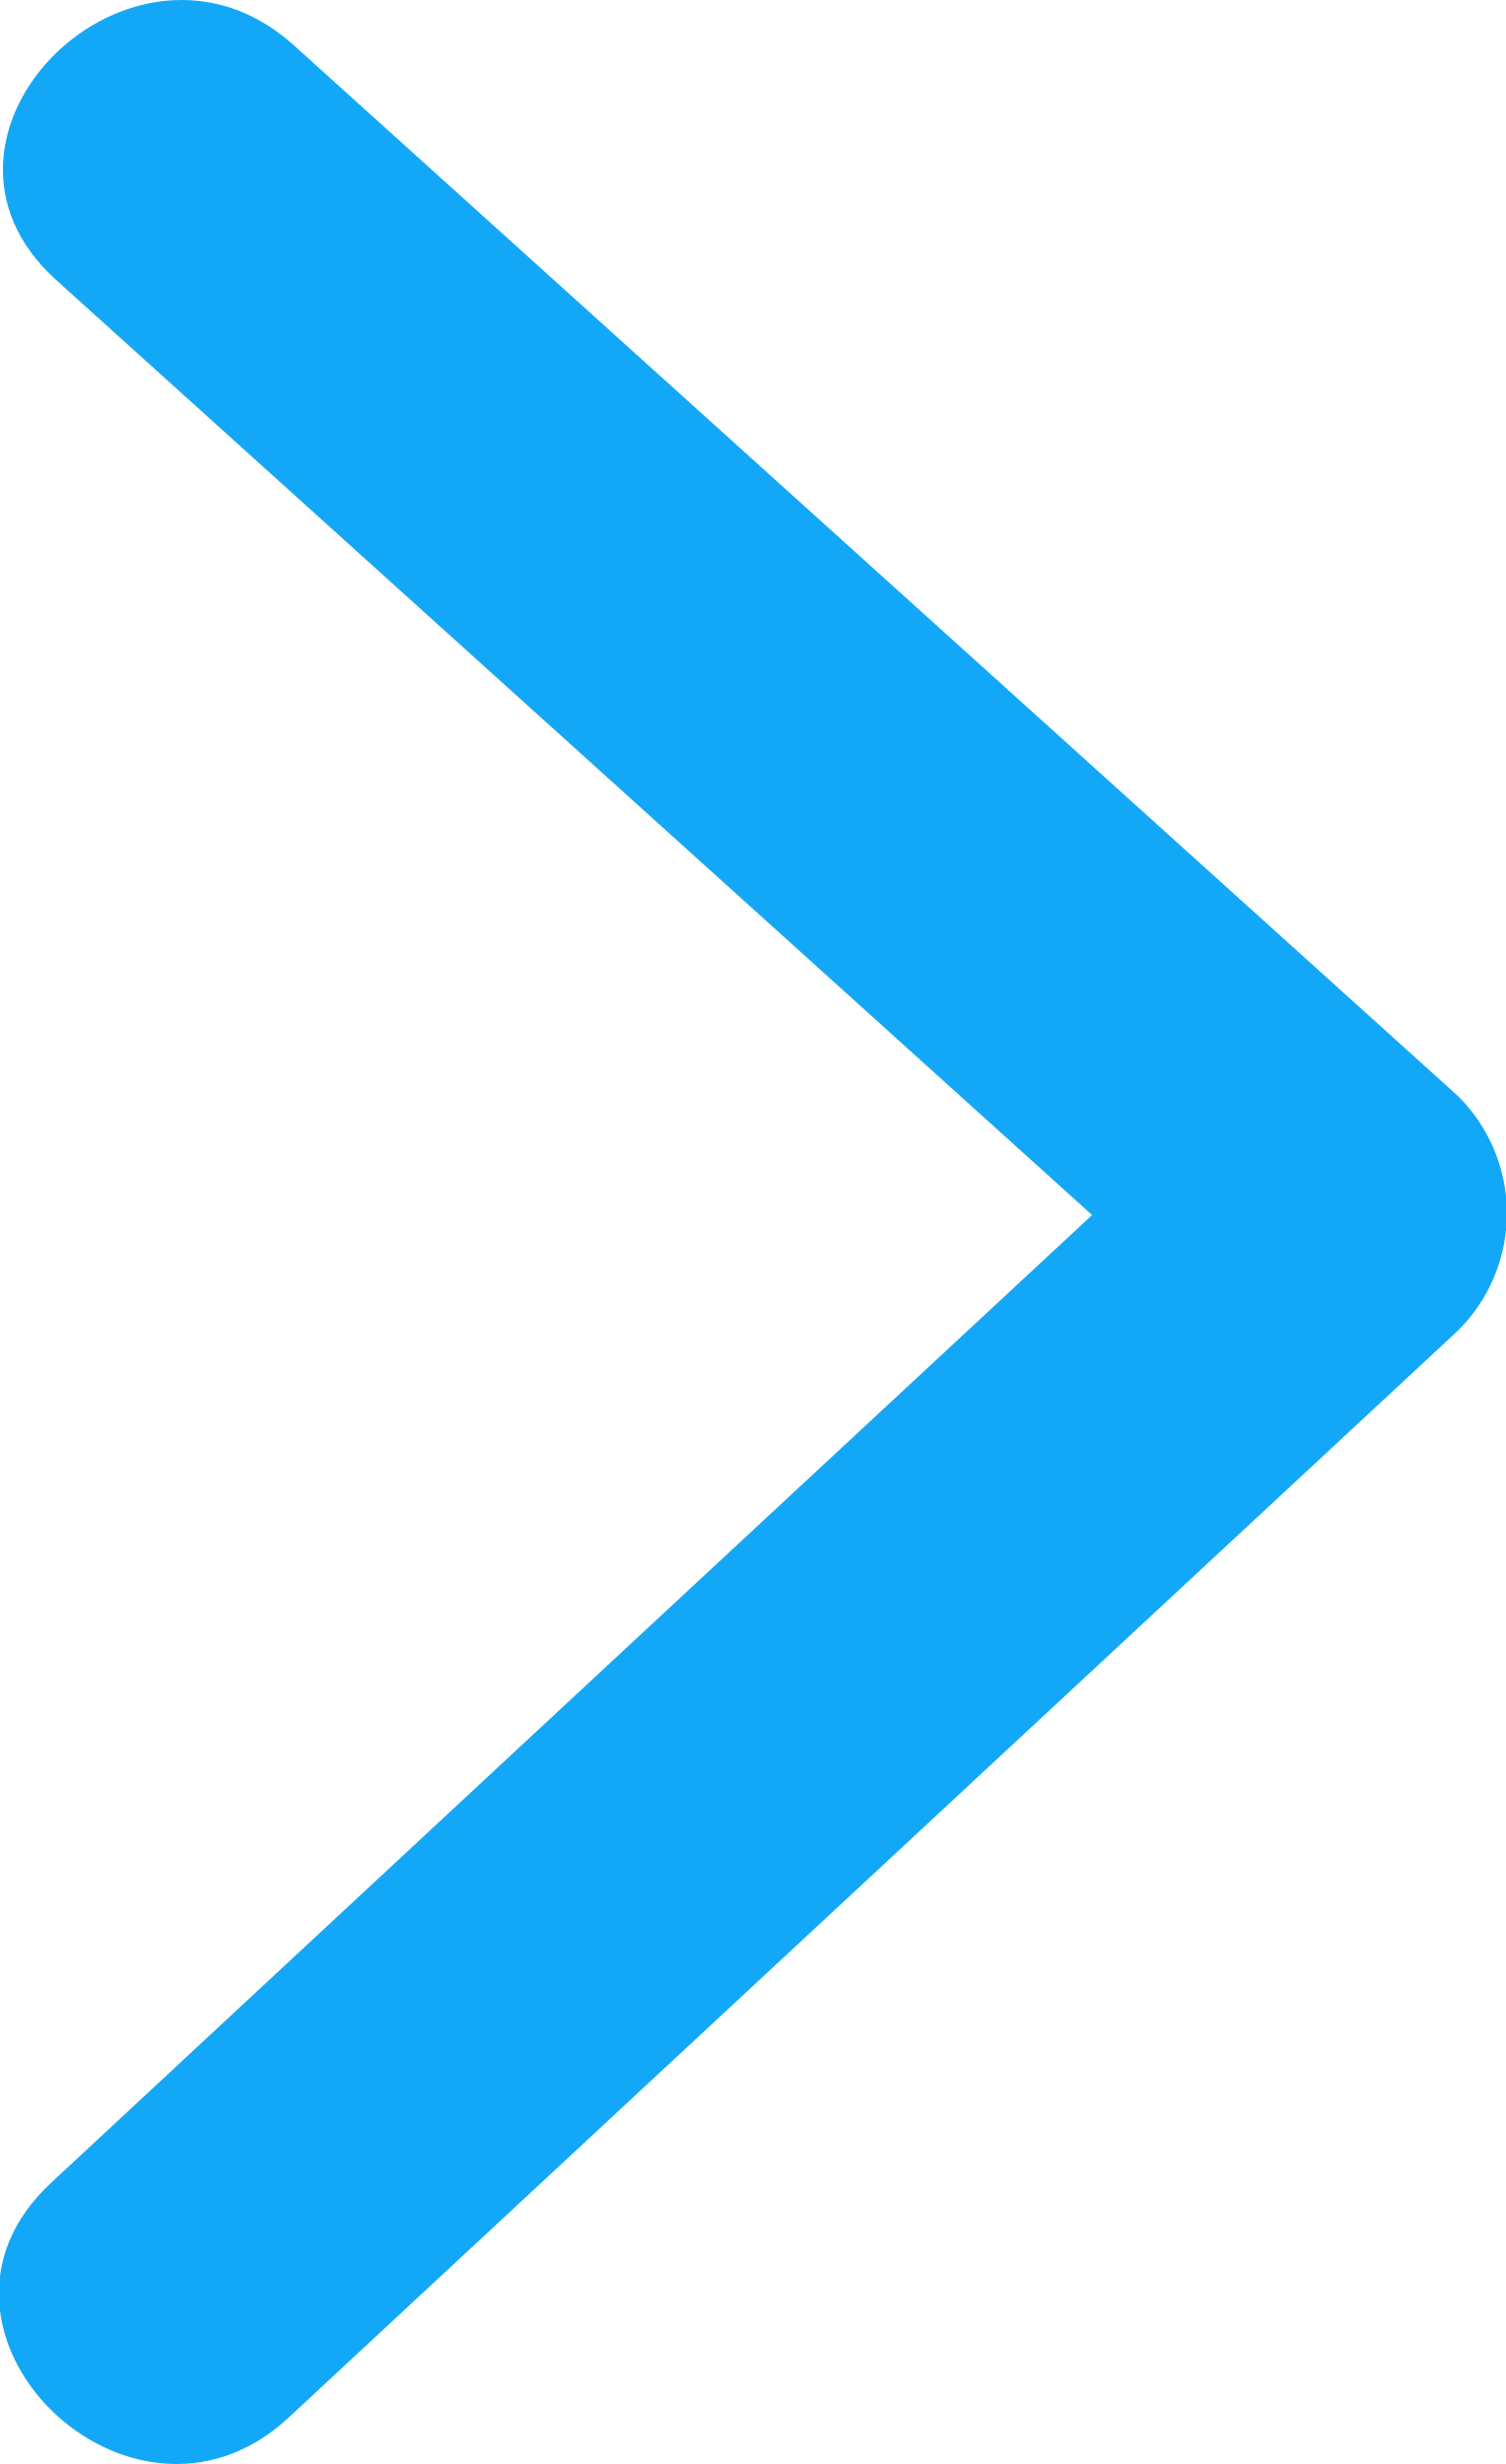
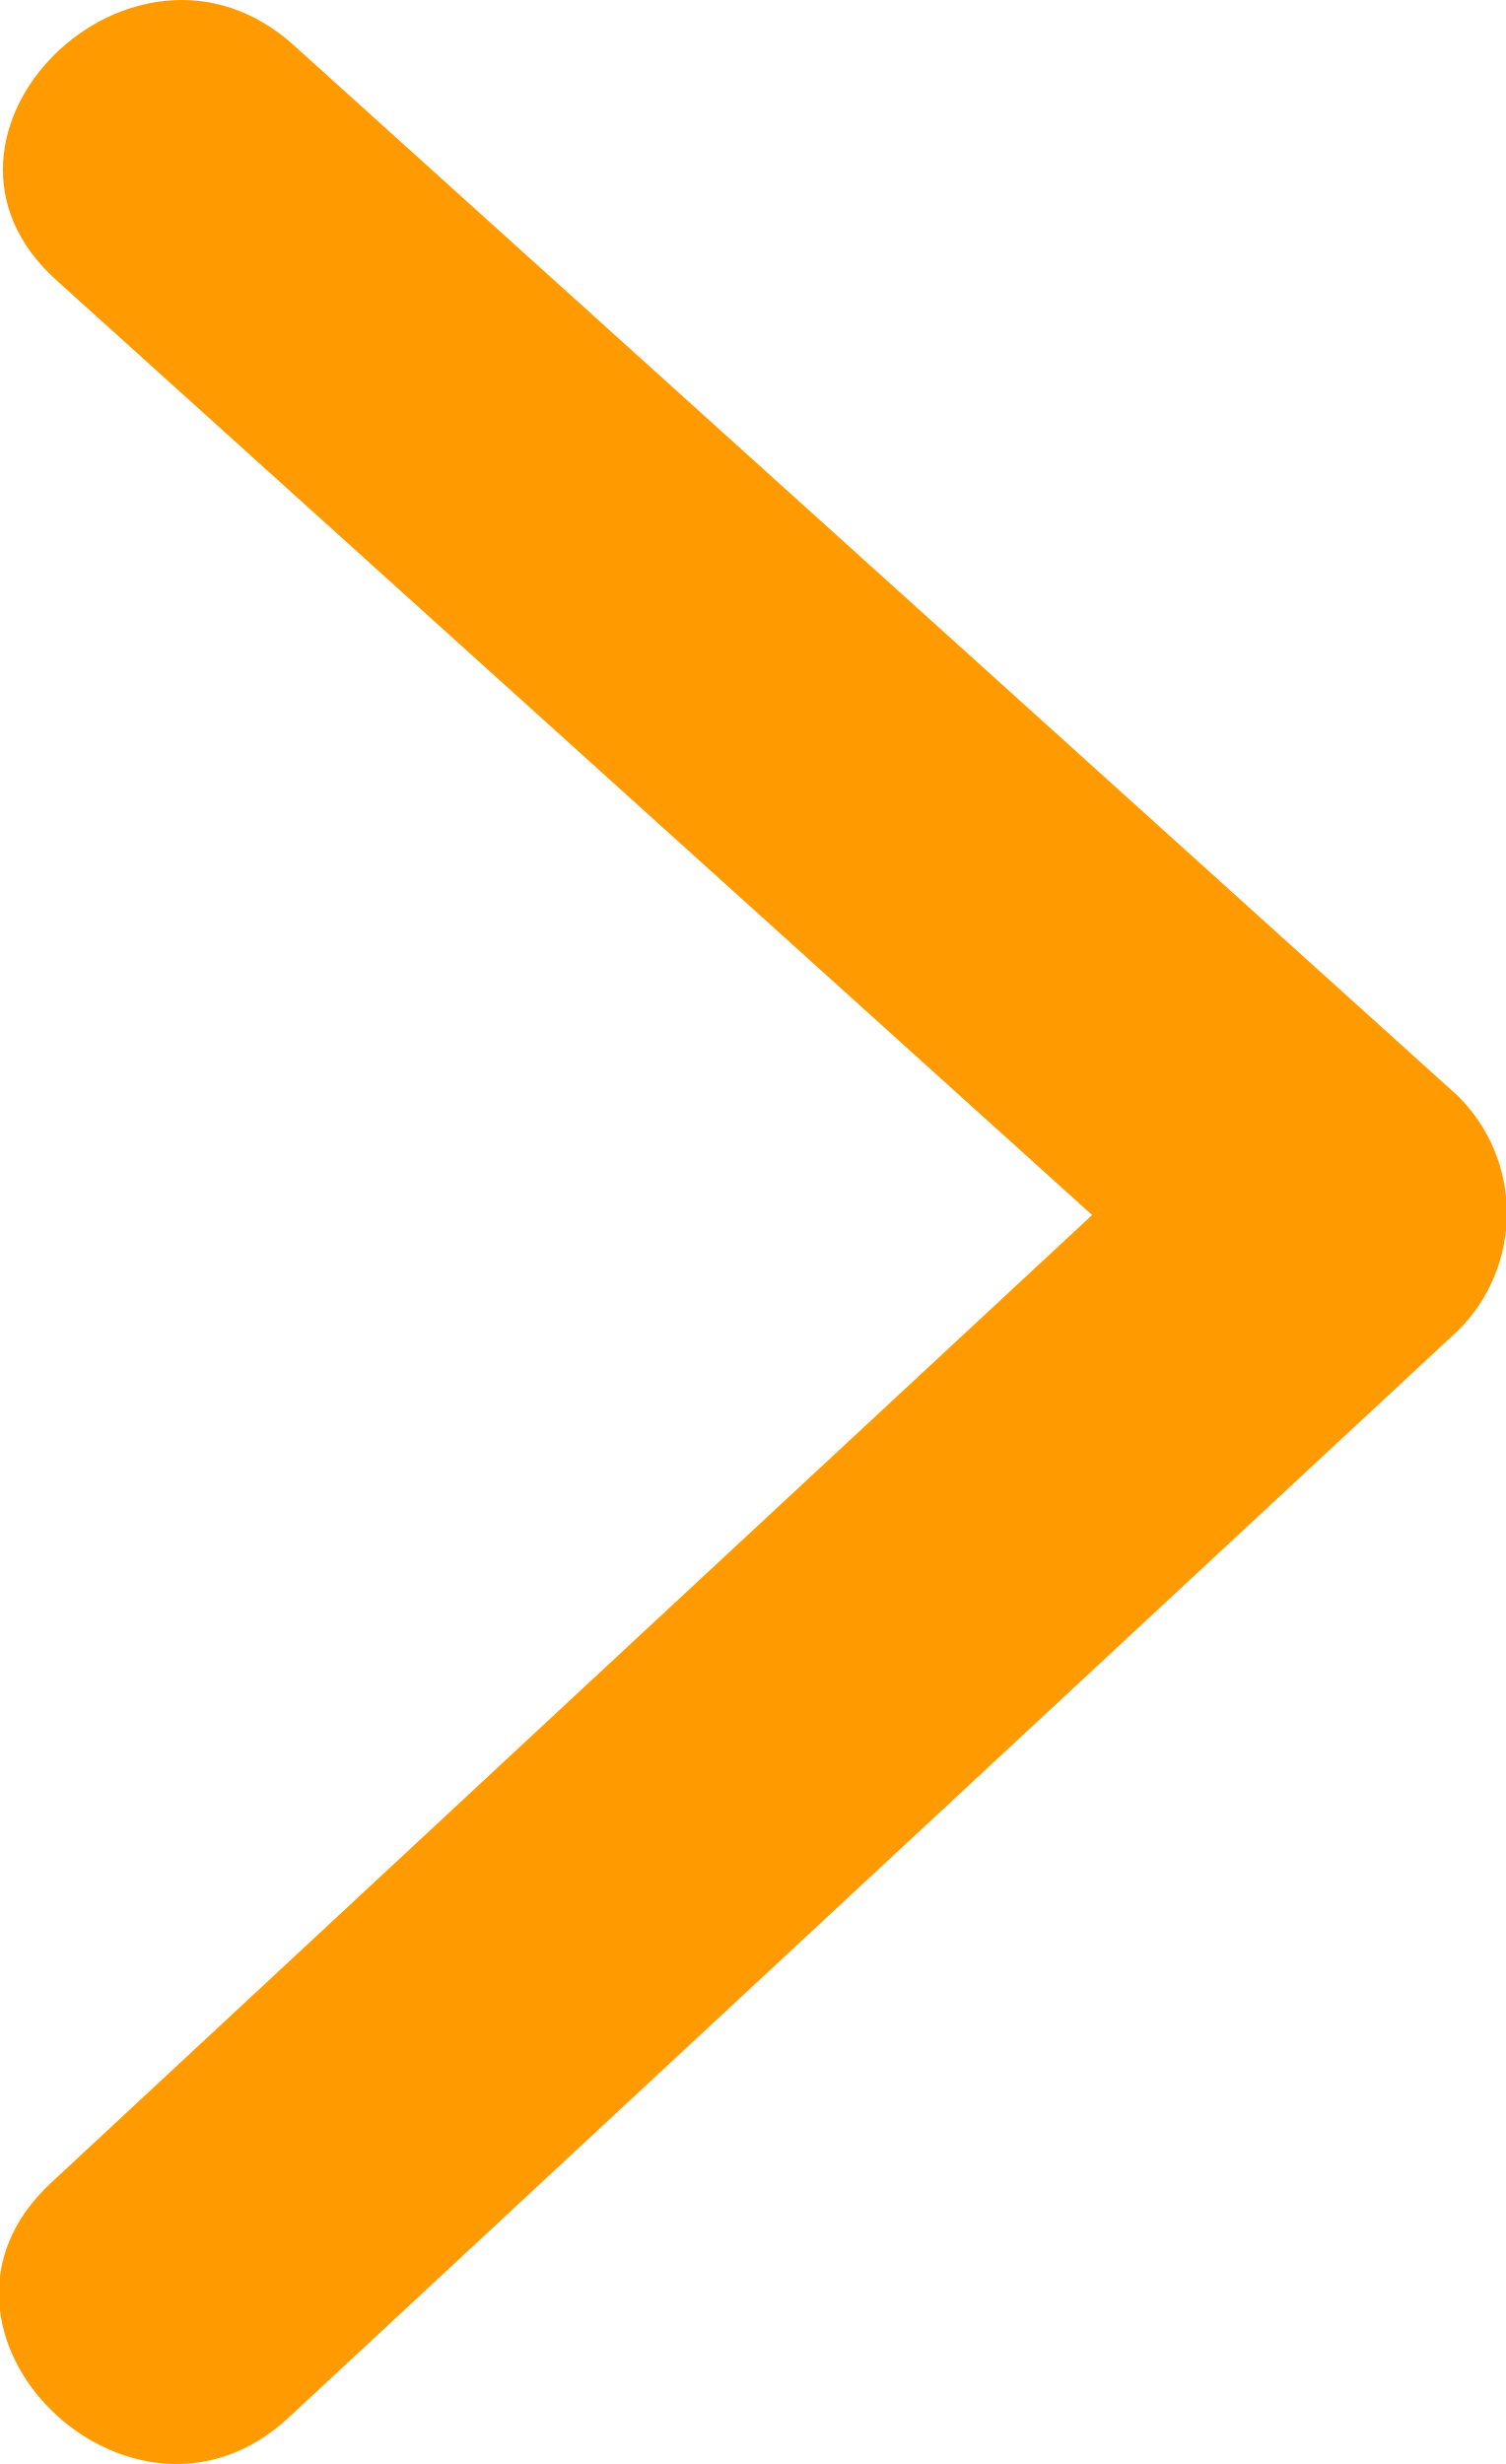
<svg xmlns="http://www.w3.org/2000/svg" width="22" height="36" viewBox="0 0 22 36">
  <defs>
    <style>
      .cls-1 {
-         fill: #13a8f7;
+         fill: #ff9b00;
        fill-rule: evenodd;
      }
    </style>
  </defs>
  <path id="arrow004.svg" class="cls-1" d="M52.3,103.012Q43.794,95.335,35.291,87.66c-2.334-2.106-5.814,1.316-3.471,3.43q7.568,6.831,15.136,13.662-7.607,7.067-15.212,14.142c-2.31,2.145,1.17,5.569,3.473,3.428L52.3,106.442A2.412,2.412,0,0,0,52.3,103.012Z" transform="translate(-31 -87)" />
</svg>
